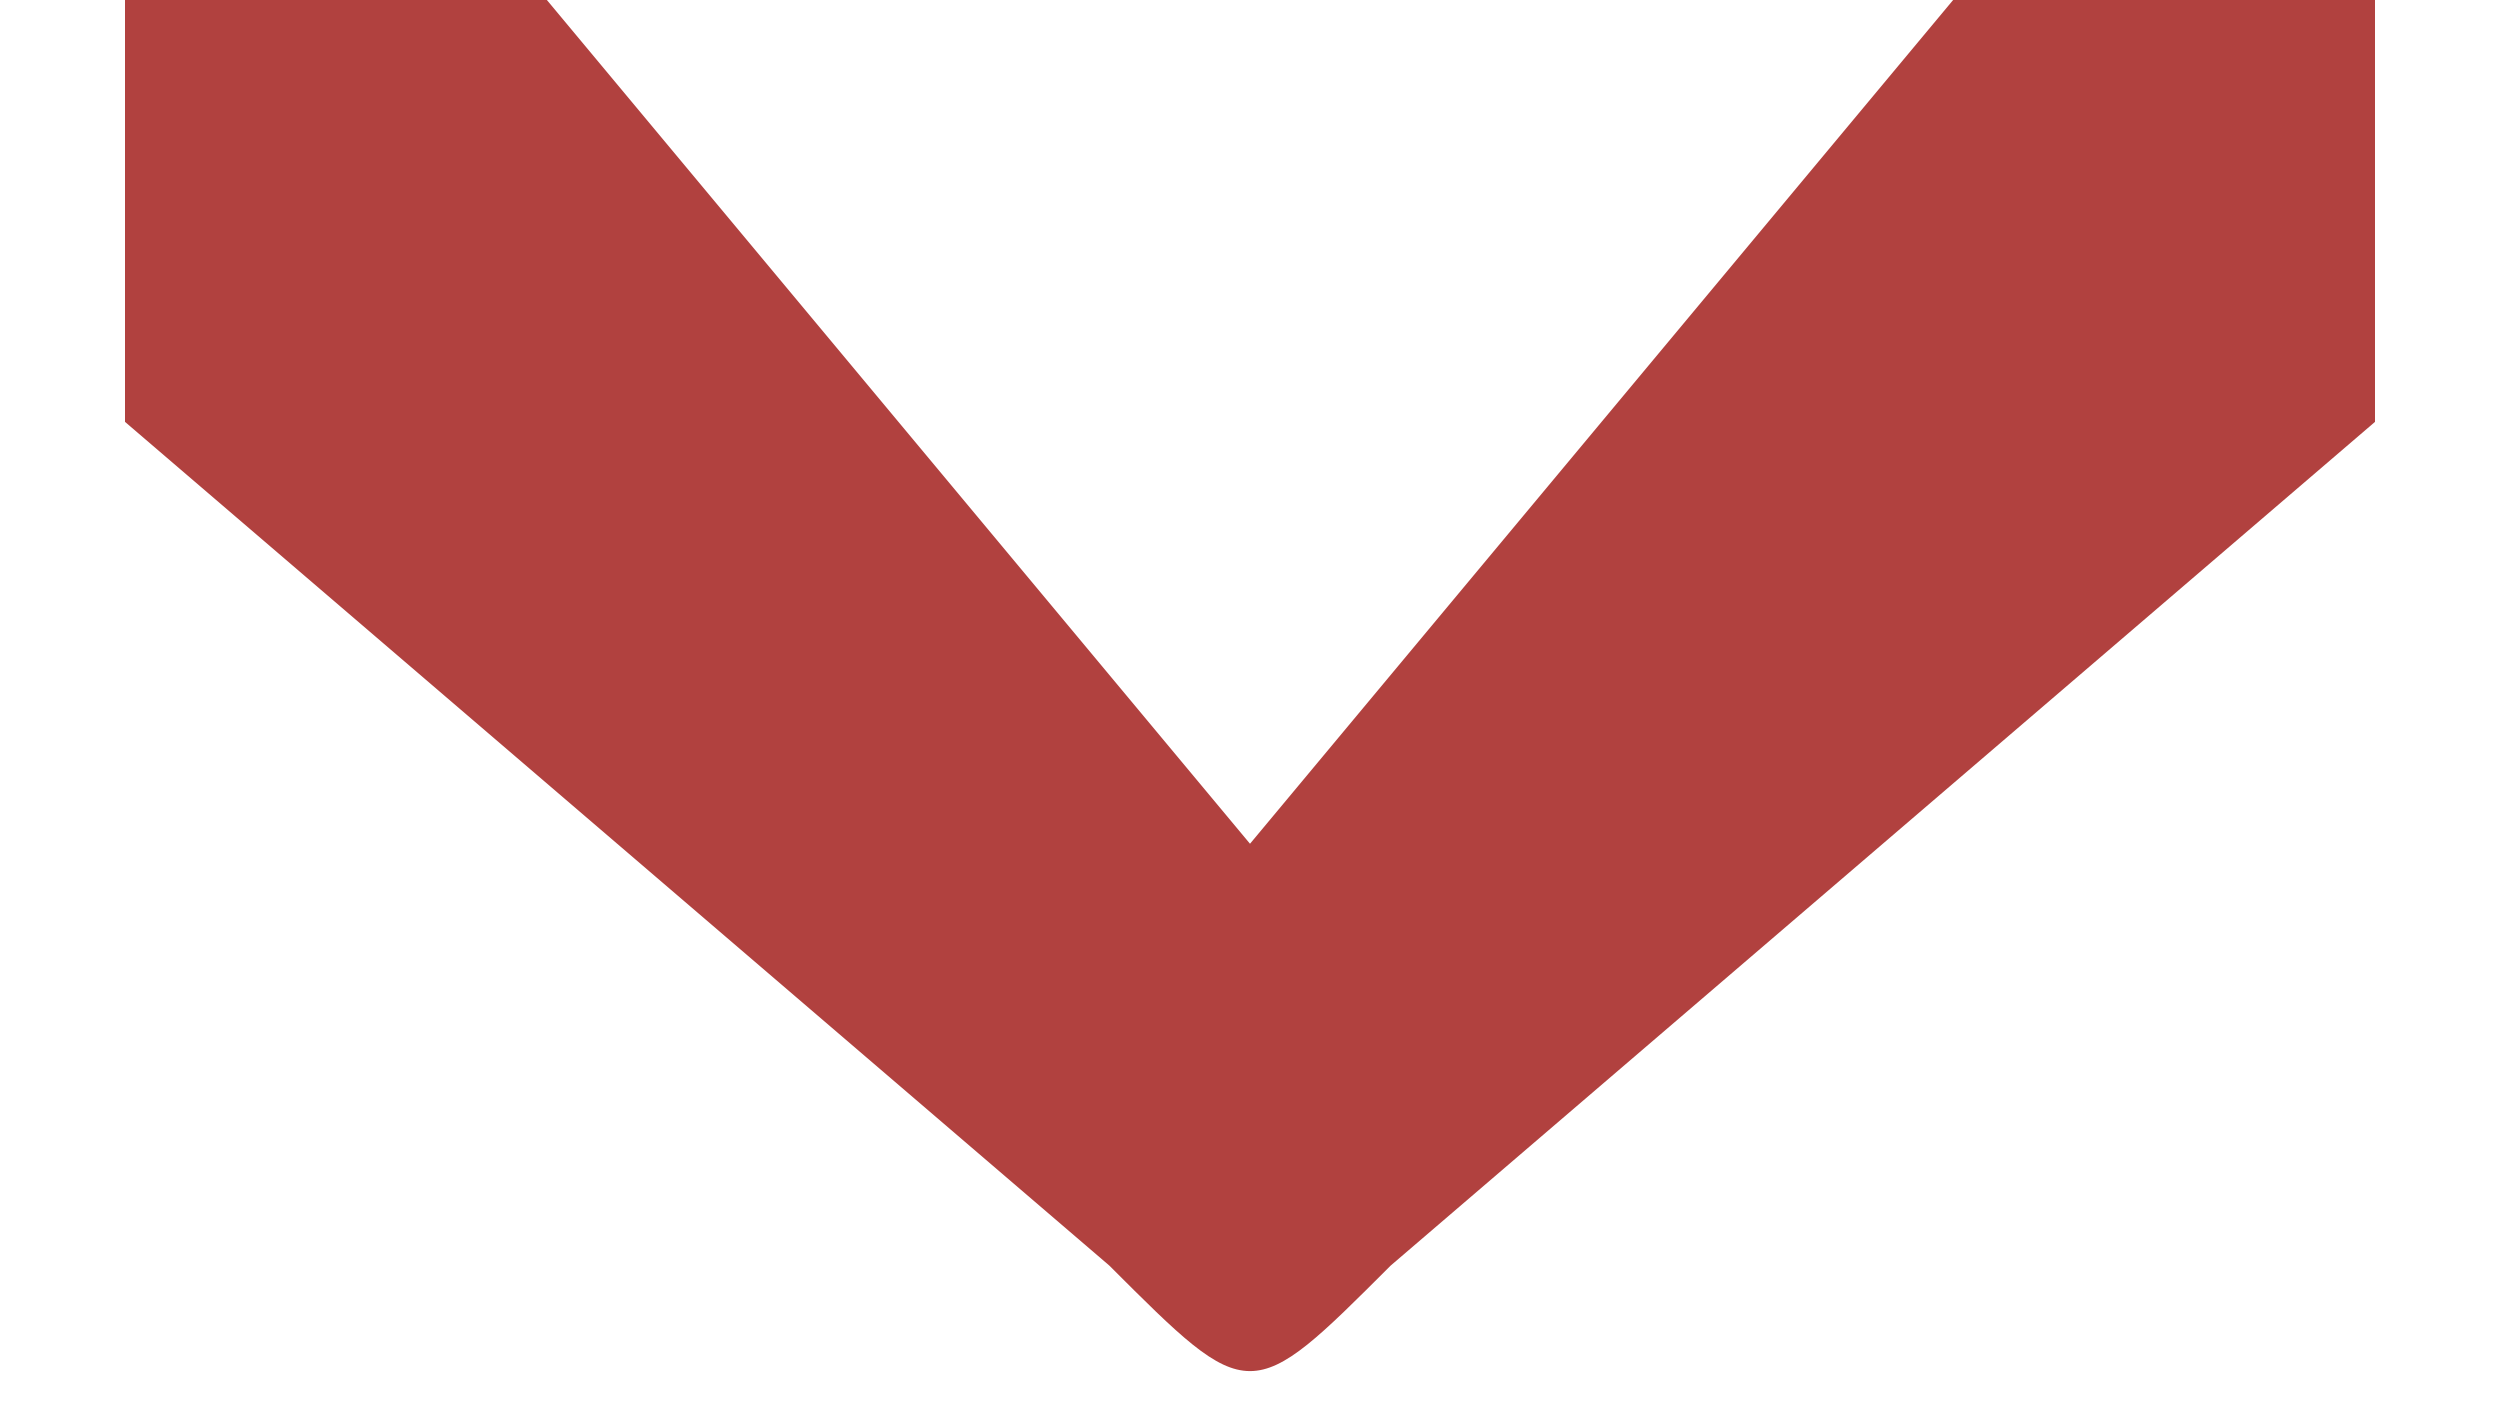
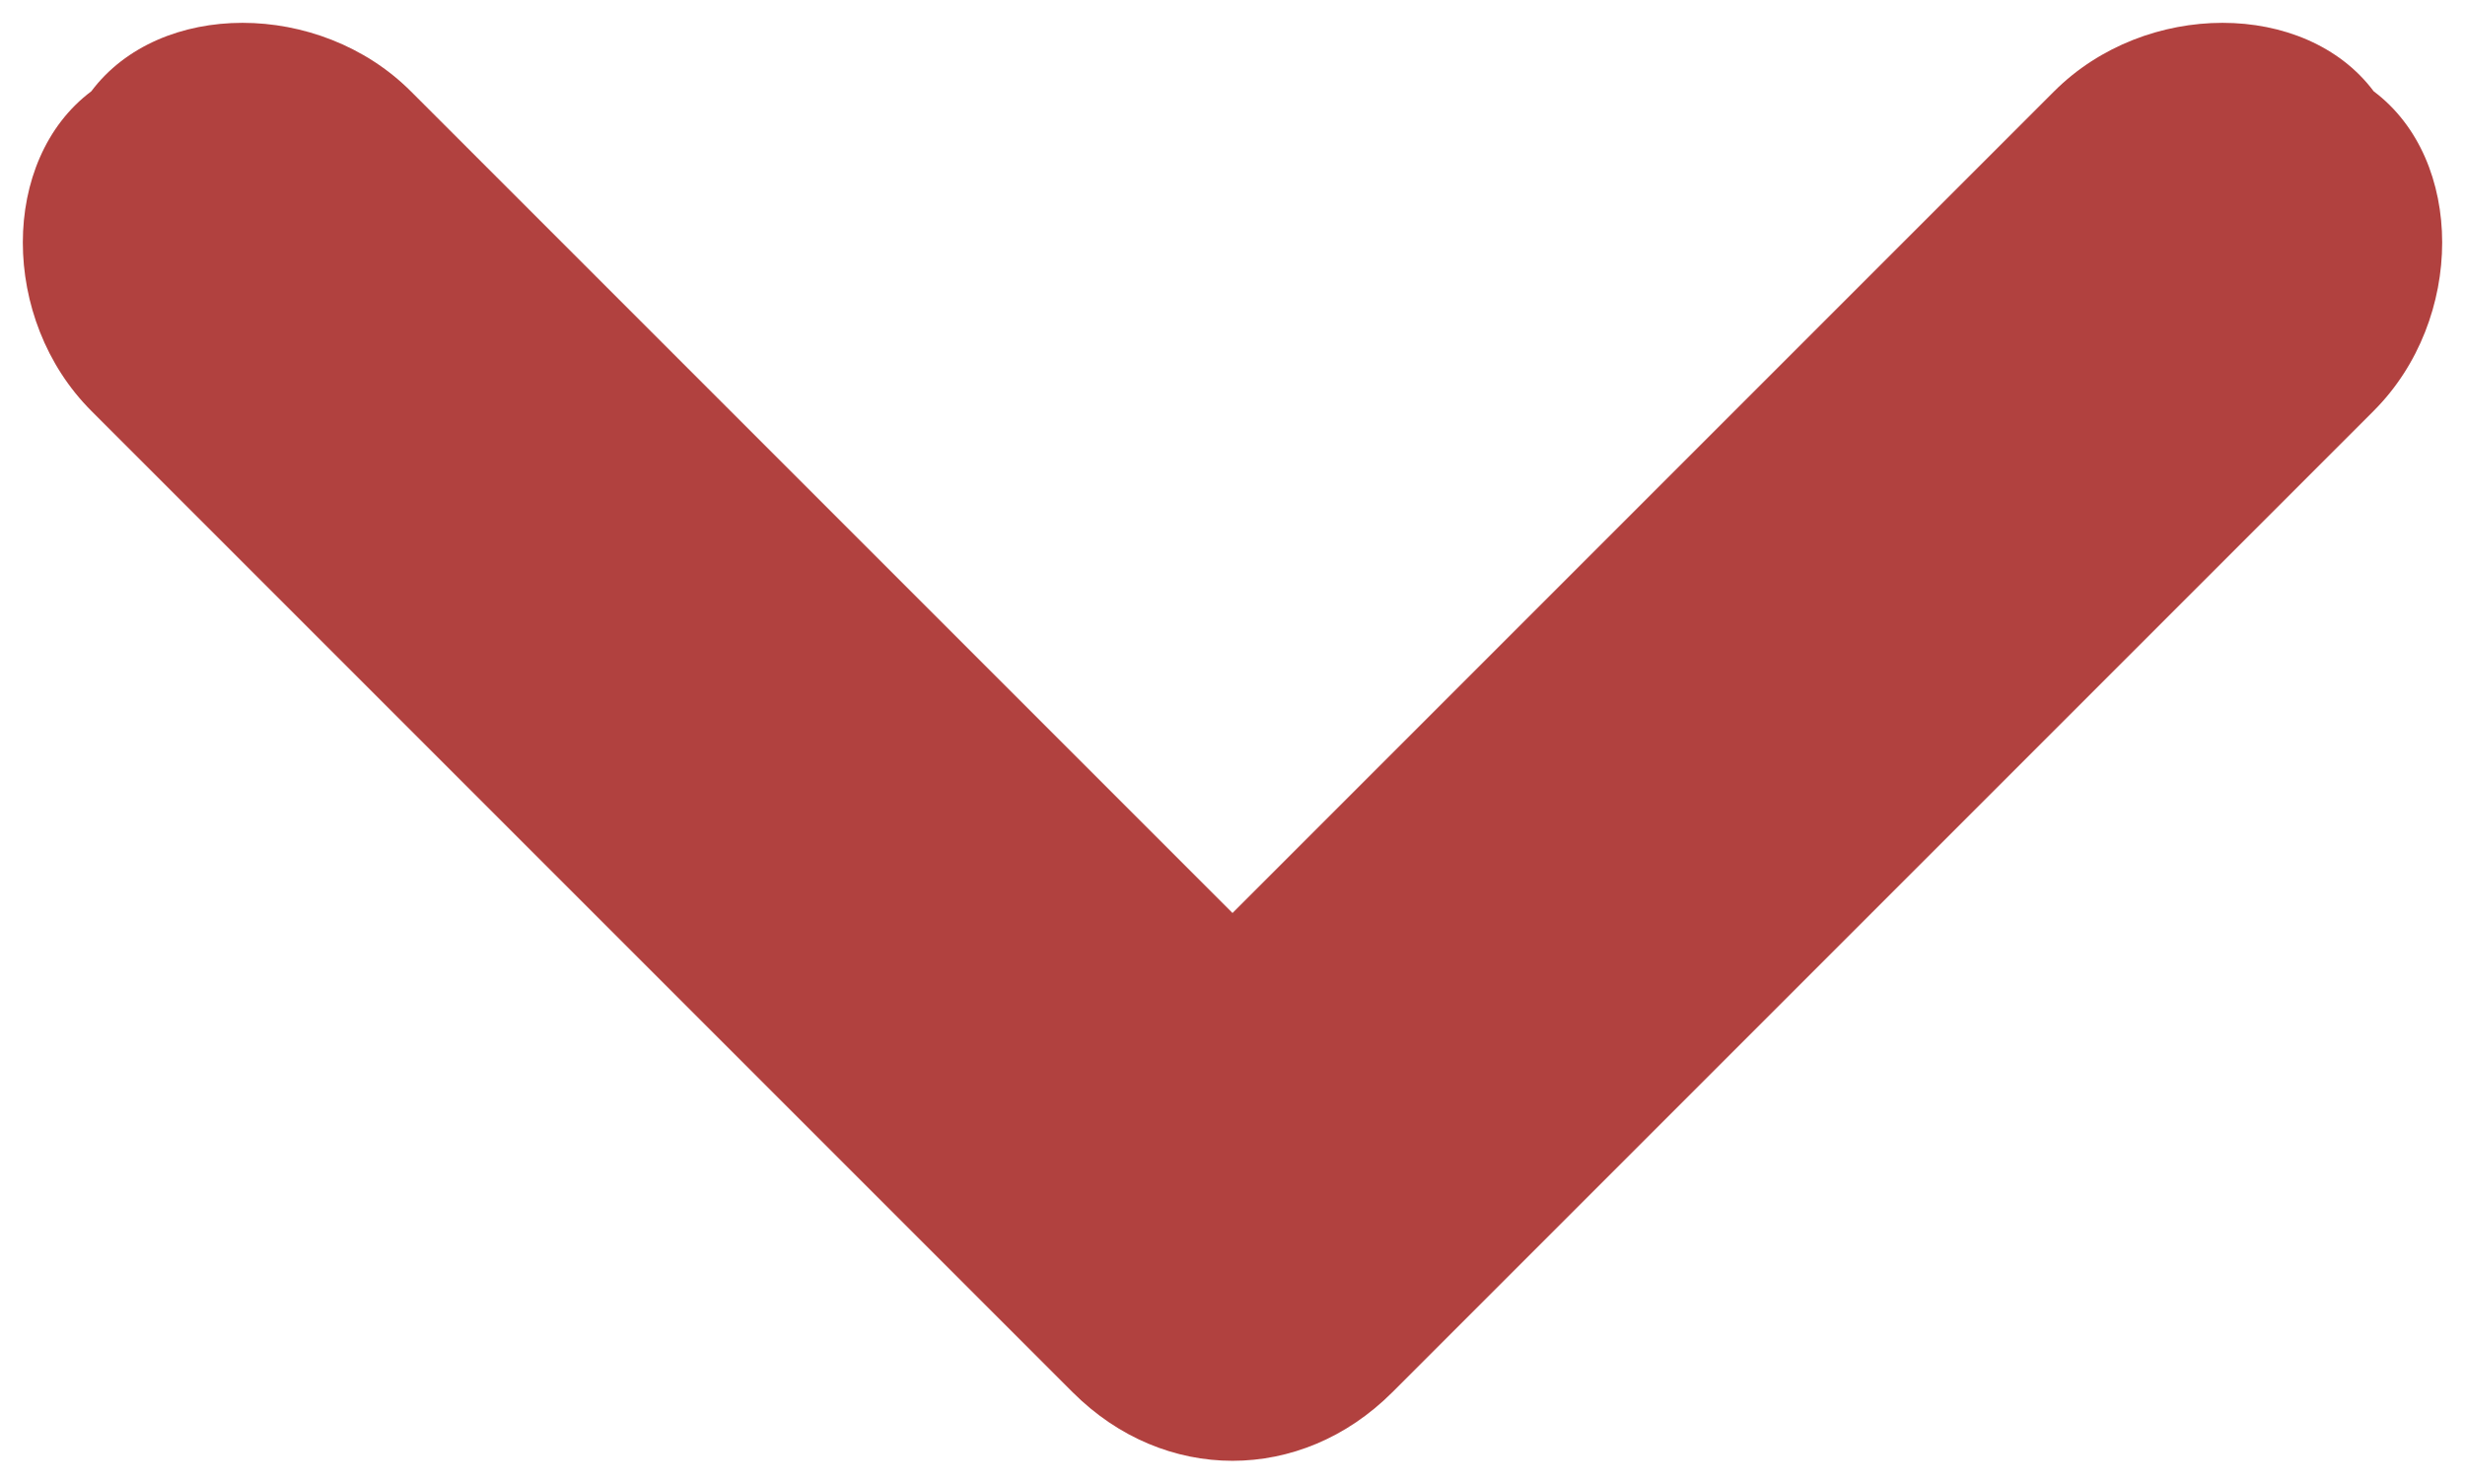
- <svg xmlns="http://www.w3.org/2000/svg" xml:space="preserve" width="16px" height="9px" version="1.1" style="shape-rendering:geometricPrecision; text-rendering:geometricPrecision; image-rendering:optimizeQuality; fill-rule:evenodd; clip-rule:evenodd" viewBox="0 0 16 10">
+ <svg xmlns="http://www.w3.org/2000/svg" xml:space="preserve" width="108px" height="65px" version="1.1" style="shape-rendering:geometricPrecision; text-rendering:geometricPrecision; image-rendering:optimizeQuality; fill-rule:evenodd; clip-rule:evenodd" viewBox="0 0 108 65">
  <defs>
    <style type="text/css">
   
    .fil0 {fill:#B1413F;fill-rule:nonzero}
   
  </style>
  </defs>
  <g id="Layer_x0020_1">
-     <path class="fil0" d="M0 3c0,-1 0,-2 0,-3 1,0 2,0 3,0l5 6 5 -6c1,0 2,0 3,0 0,1 0,2 0,3l-7 6c-1,1 -1,1 -2,0l-7 -6z" />
+     <path class="fil0" d="M4 18c-4,-4 -4,-11 0,-14 3,-4 10,-4 14,0l36 36 36 -36c4,-4 11,-4 14,0 4,3 4,10 0,14l-43 43c-4,4 -10,4 -14,0l-43 -43z" />
  </g>
</svg>
